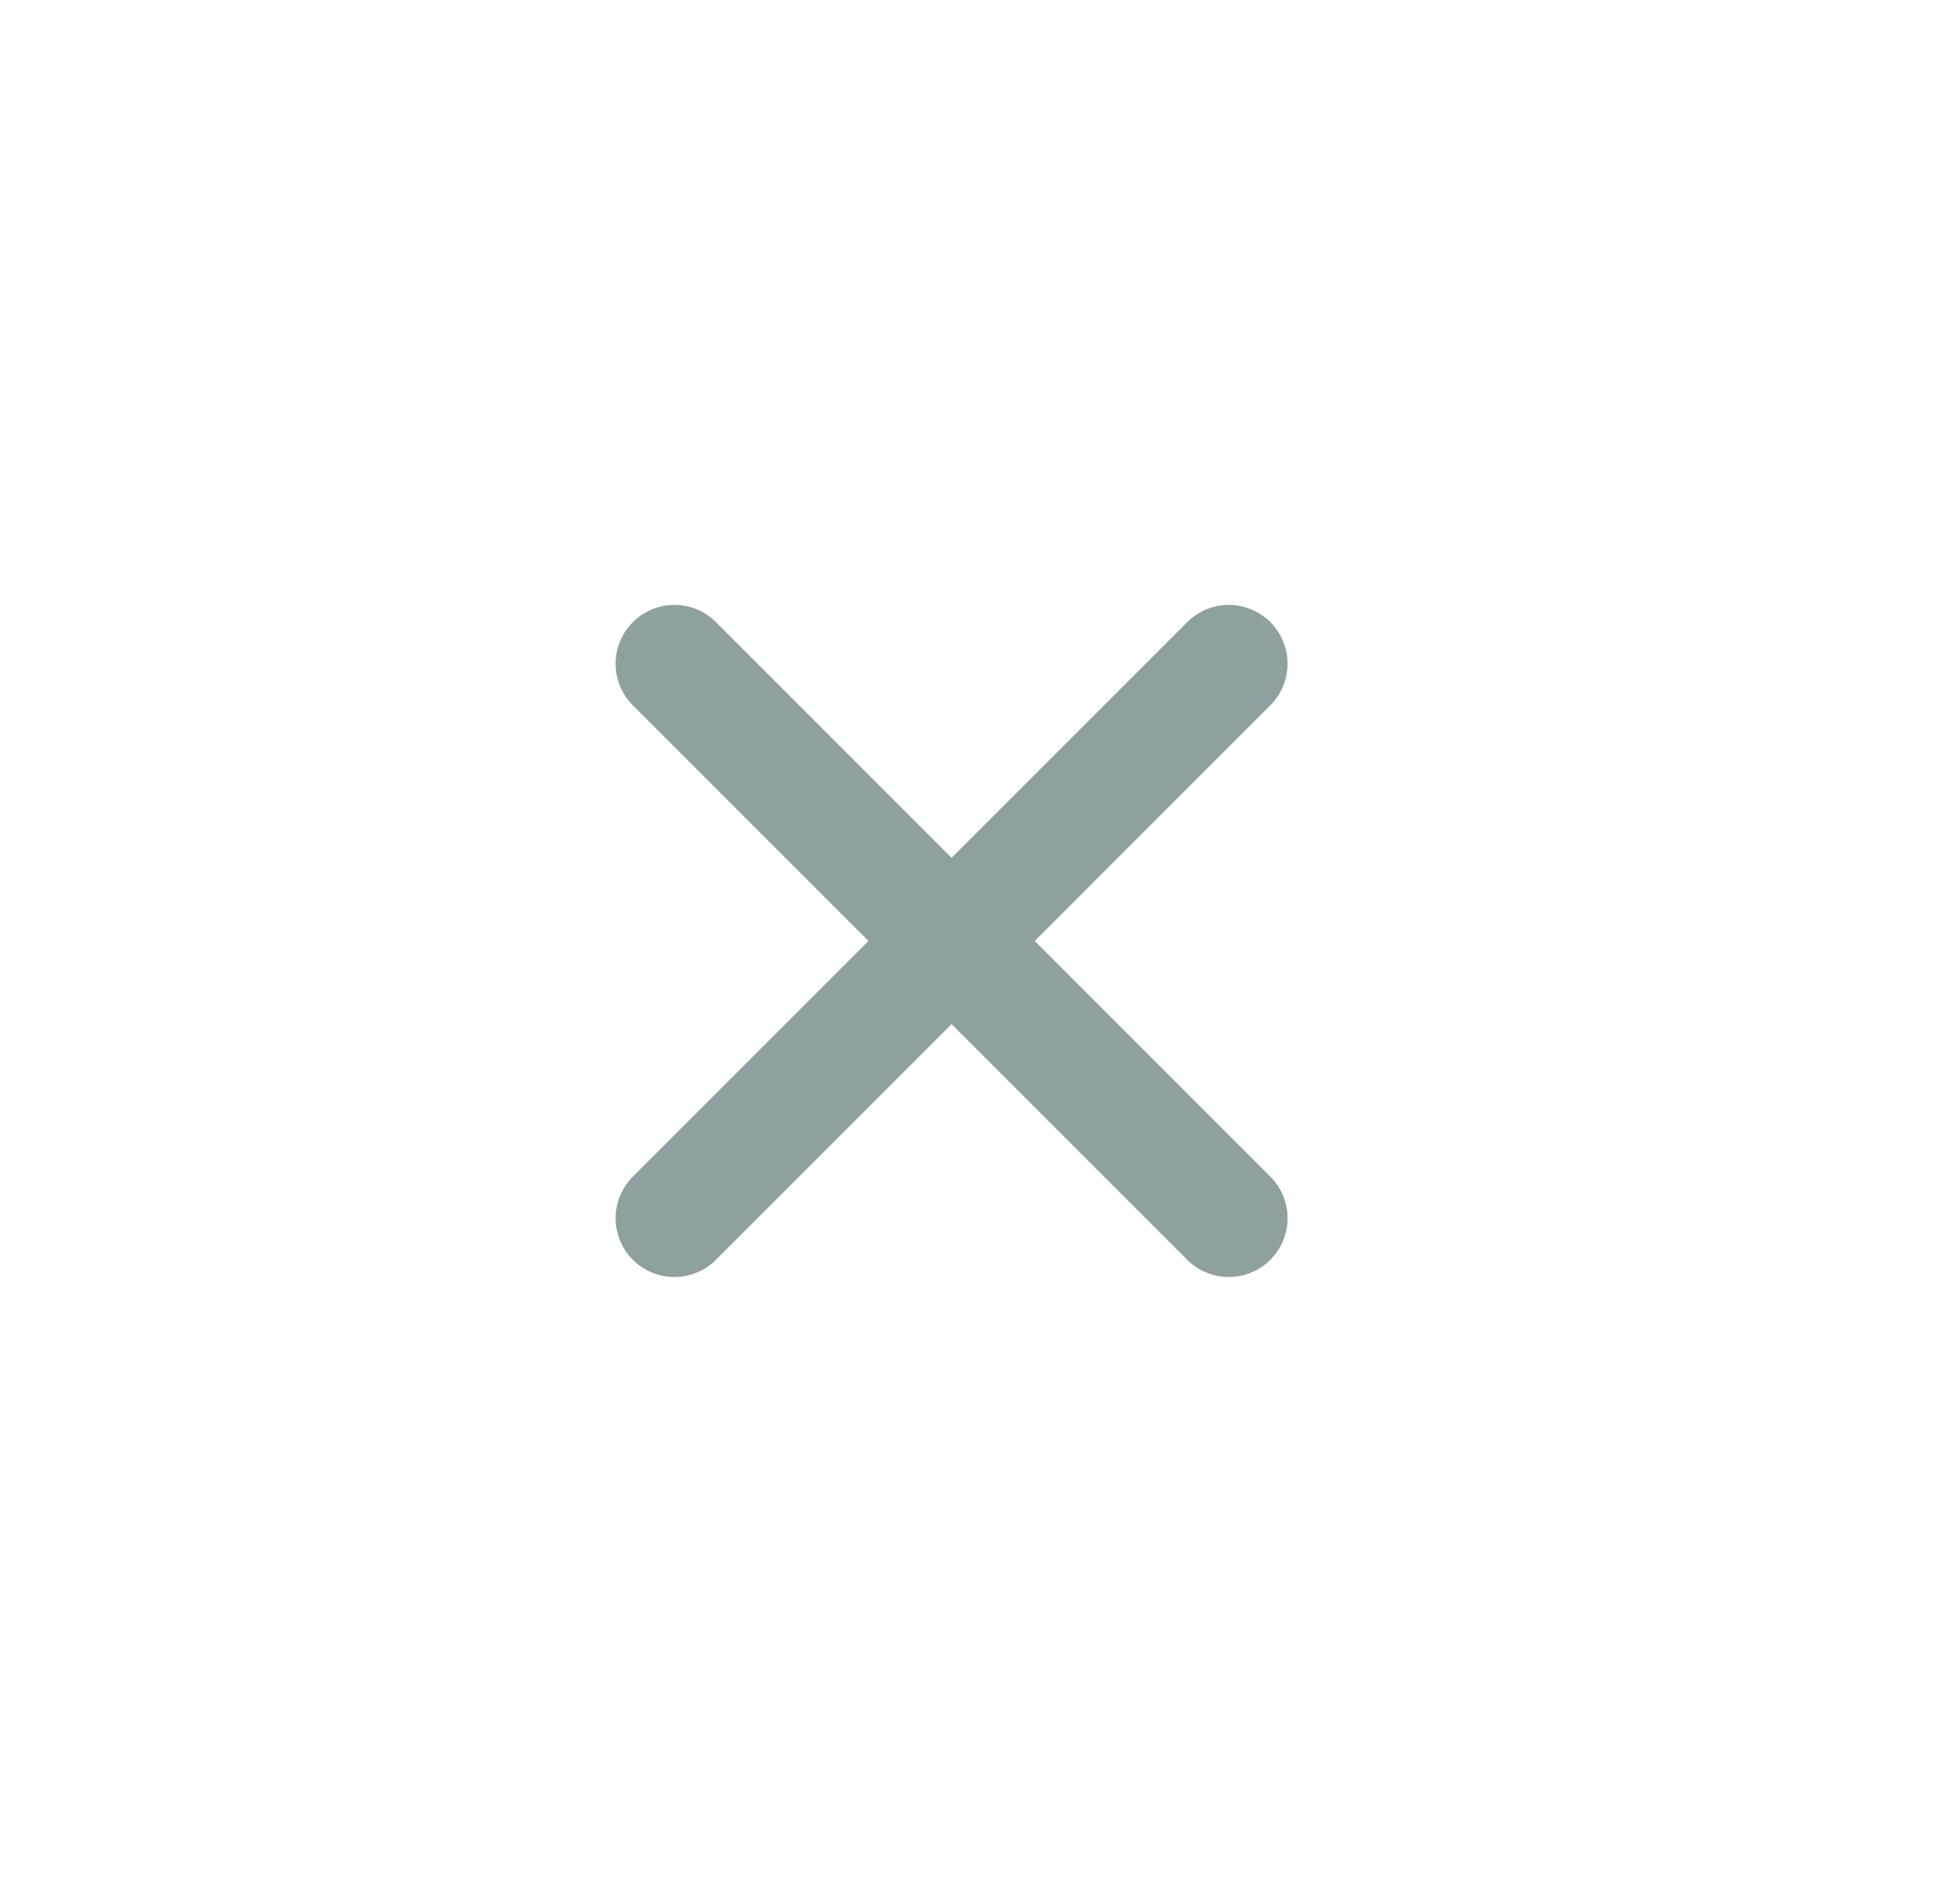
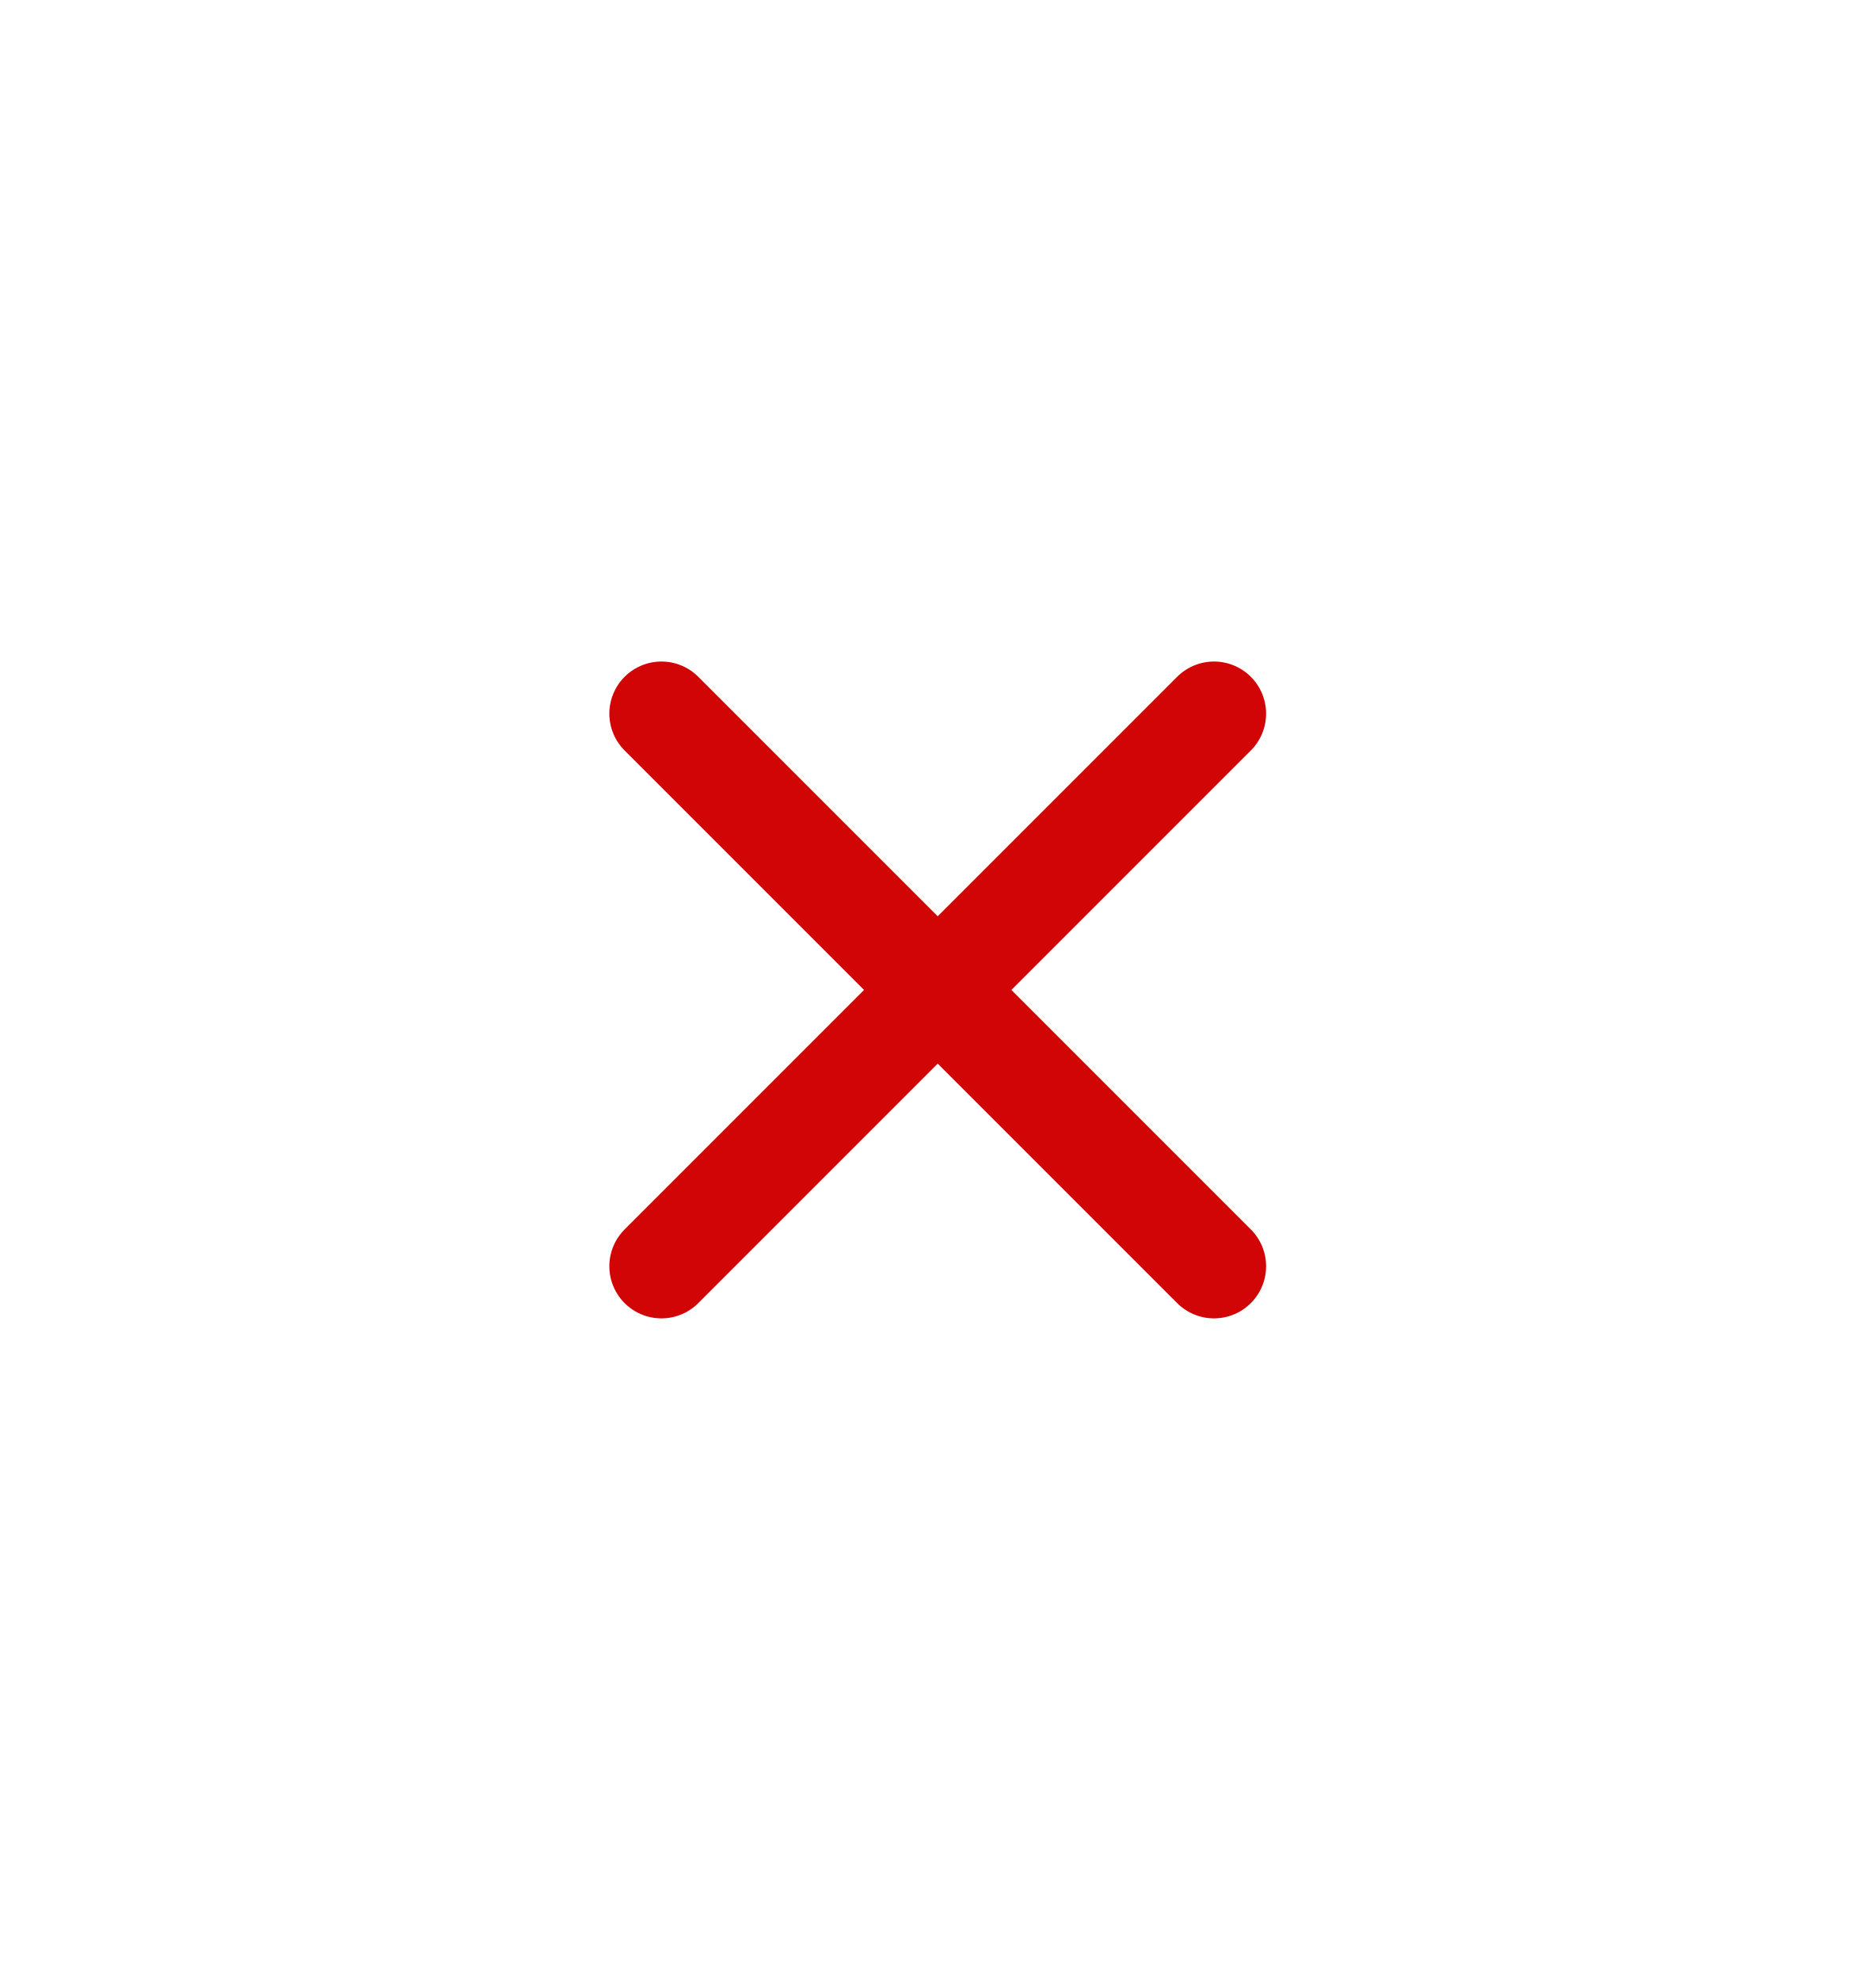
- <svg xmlns="http://www.w3.org/2000/svg" width="25" height="24" viewBox="0 0 25 24" fill="none">
-   <path d="M8.602 15.535L15.673 8.464" stroke="#8FA0A0" stroke-width="1.5" stroke-linecap="round" />
-   <path d="M8.602 8.464L15.673 15.535" stroke="#8FA0A0" stroke-width="1.5" stroke-linecap="round" />
+ <svg xmlns="http://www.w3.org/2000/svg" width="18" height="19" viewBox="0 0 18 19" fill="none">
+   <path d="M6.348 12.151L11.651 6.848" stroke="#D10505" stroke-linecap="round" />
+   <path d="M6.348 6.848L11.651 12.151" stroke="#D10505" stroke-linecap="round" />
</svg>
